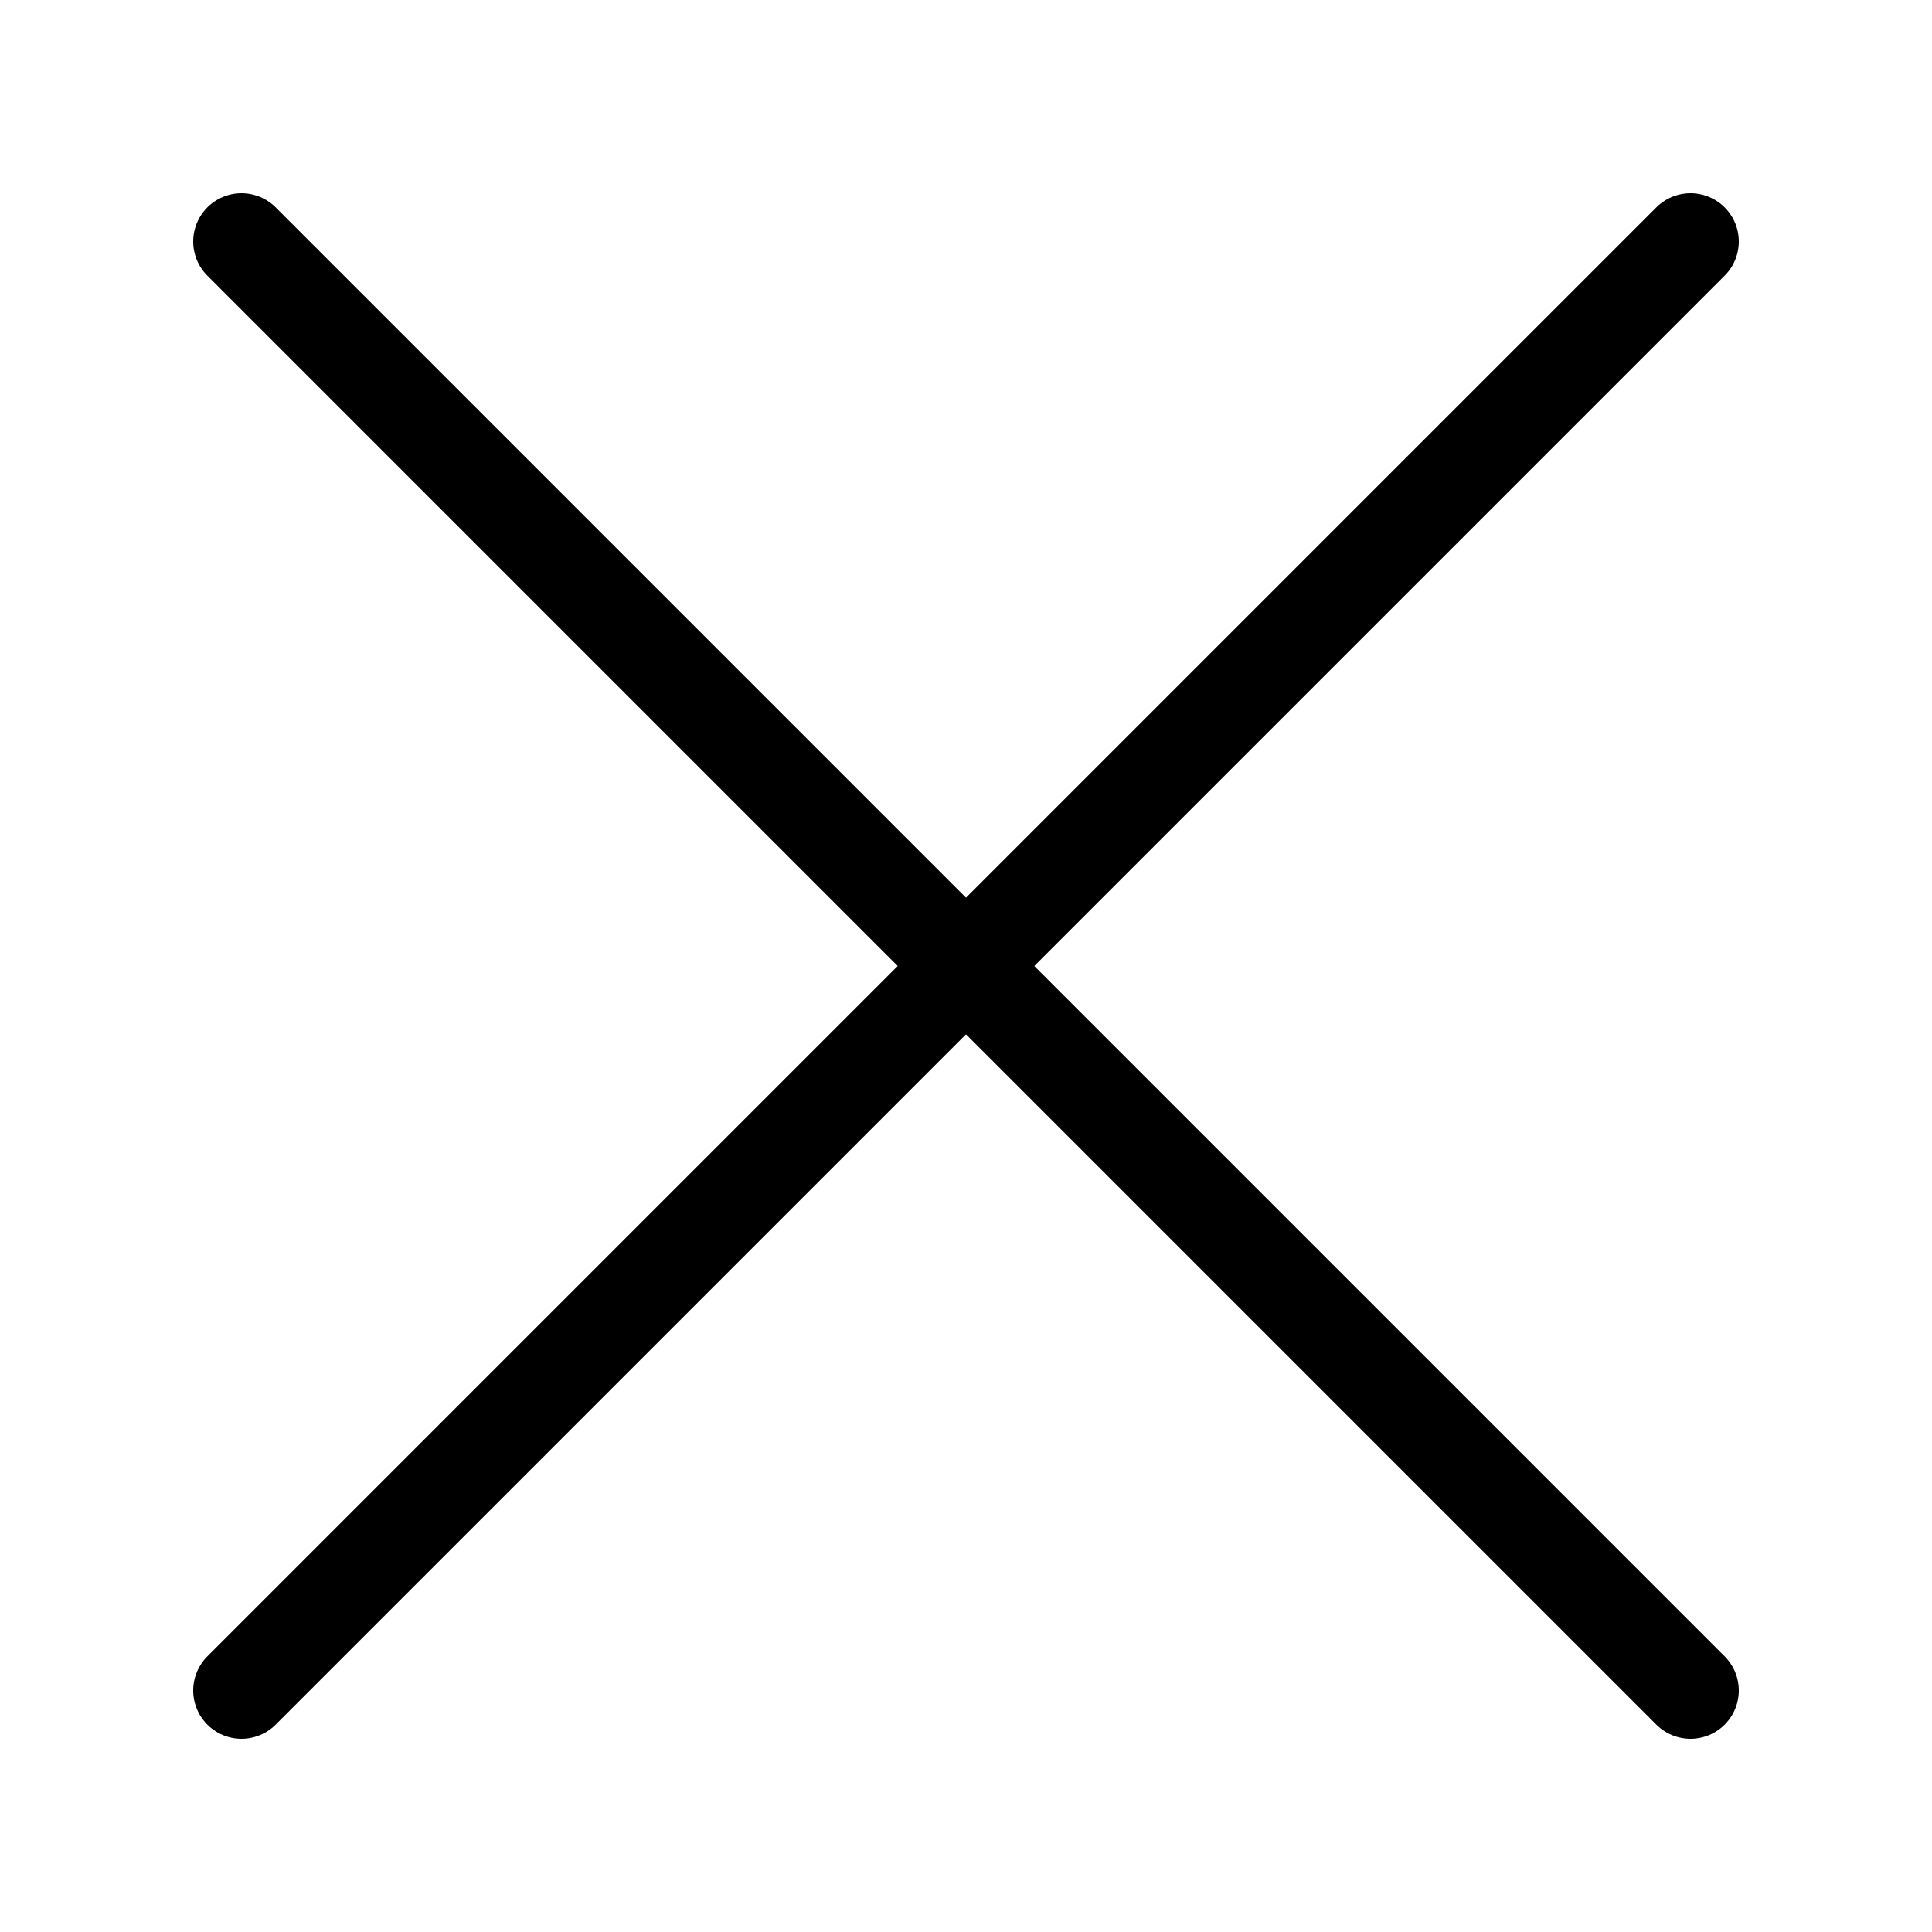
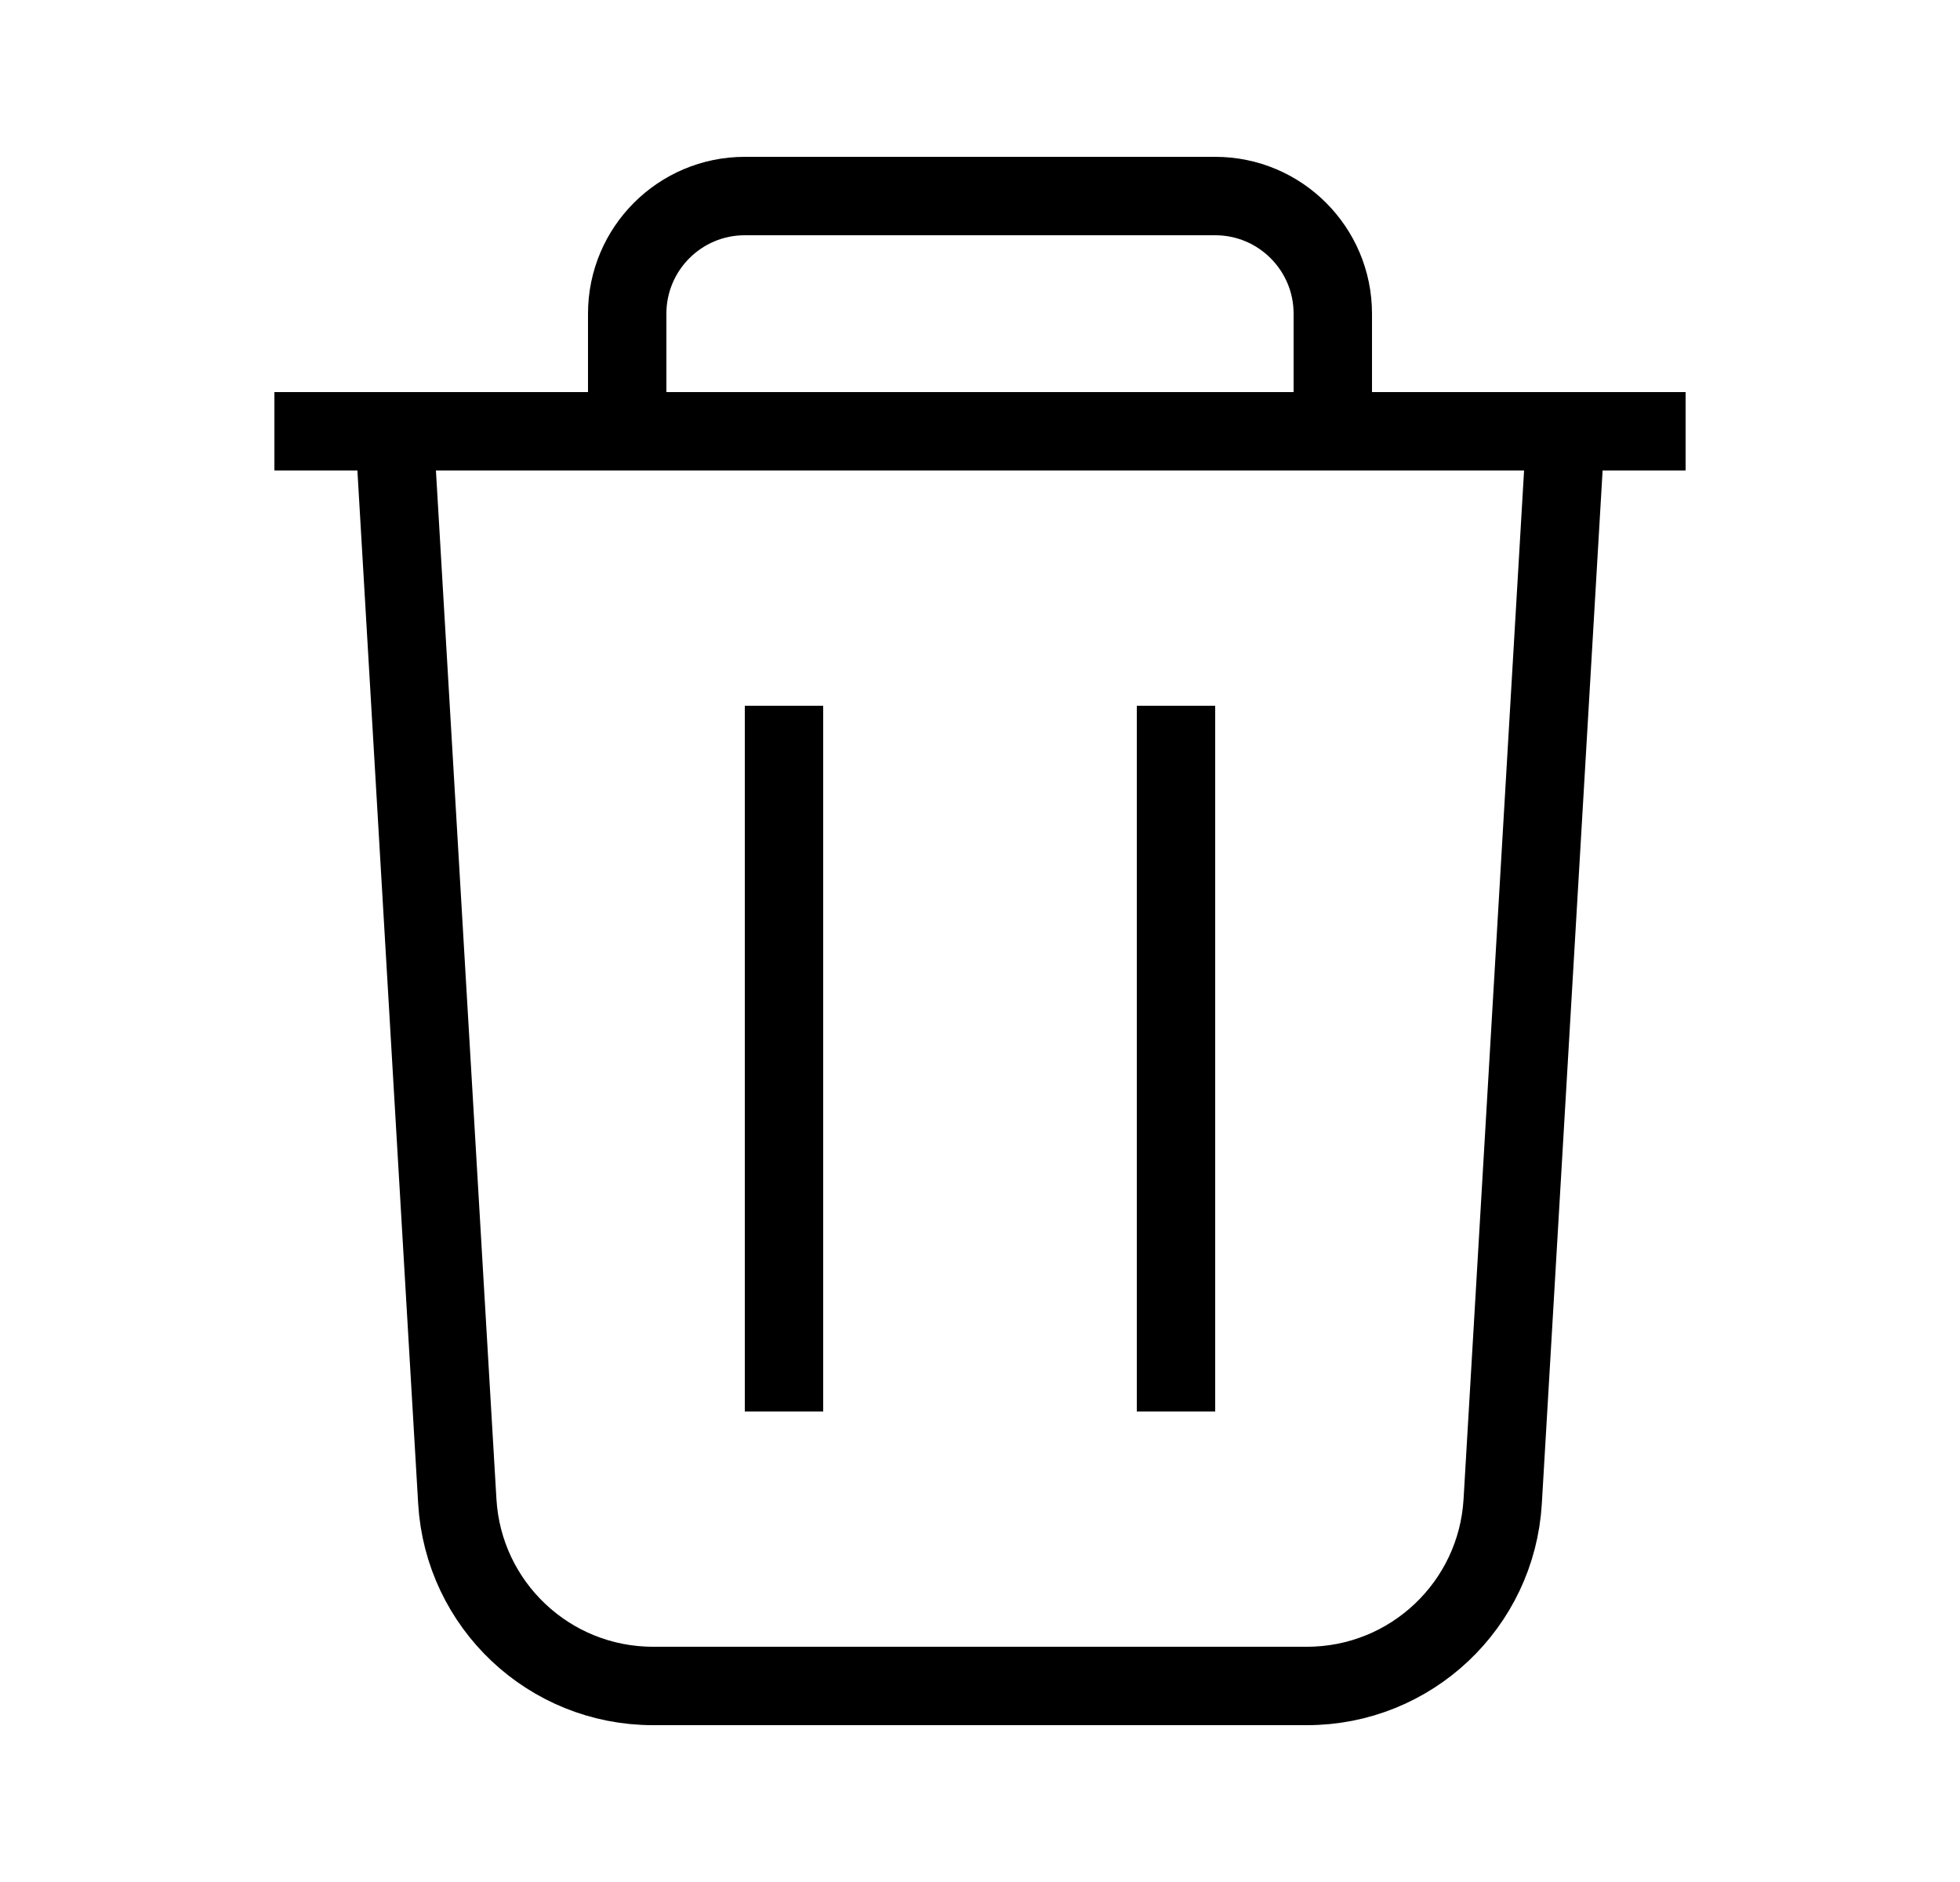
- <svg xmlns="http://www.w3.org/2000/svg" width="24" height="24" viewBox="0 0 24 24" fill="none">
-   <path d="M3 3L21 21" stroke="black" stroke-width="1.2" stroke-linecap="round" />
-   <path d="M21 3L3 21" stroke="black" stroke-width="1.2" stroke-linecap="round" />
+ <svg xmlns="http://www.w3.org/2000/svg" width="25" height="24" viewBox="0 0 25 24" fill="none">
+   <path d="M5.833 19.147L5.03 5.5H19.97L19.167 19.147C19.089 20.468 17.995 21.5 16.671 21.5H8.329C7.005 21.5 5.911 20.468 5.833 19.147Z" stroke="black" />
+   <line x1="10" y1="9" x2="10" y2="18" stroke="black" />
+   <line x1="15" y1="9" x2="15" y2="18" stroke="black" />
+   <line x1="3.5" y1="5.5" x2="21.5" y2="5.5" stroke="black" />
+   <path d="M8 4C8 3.172 8.672 2.5 9.5 2.5H15.5C16.328 2.5 17 3.172 17 4V5.5H8V4Z" stroke="black" />
</svg>
